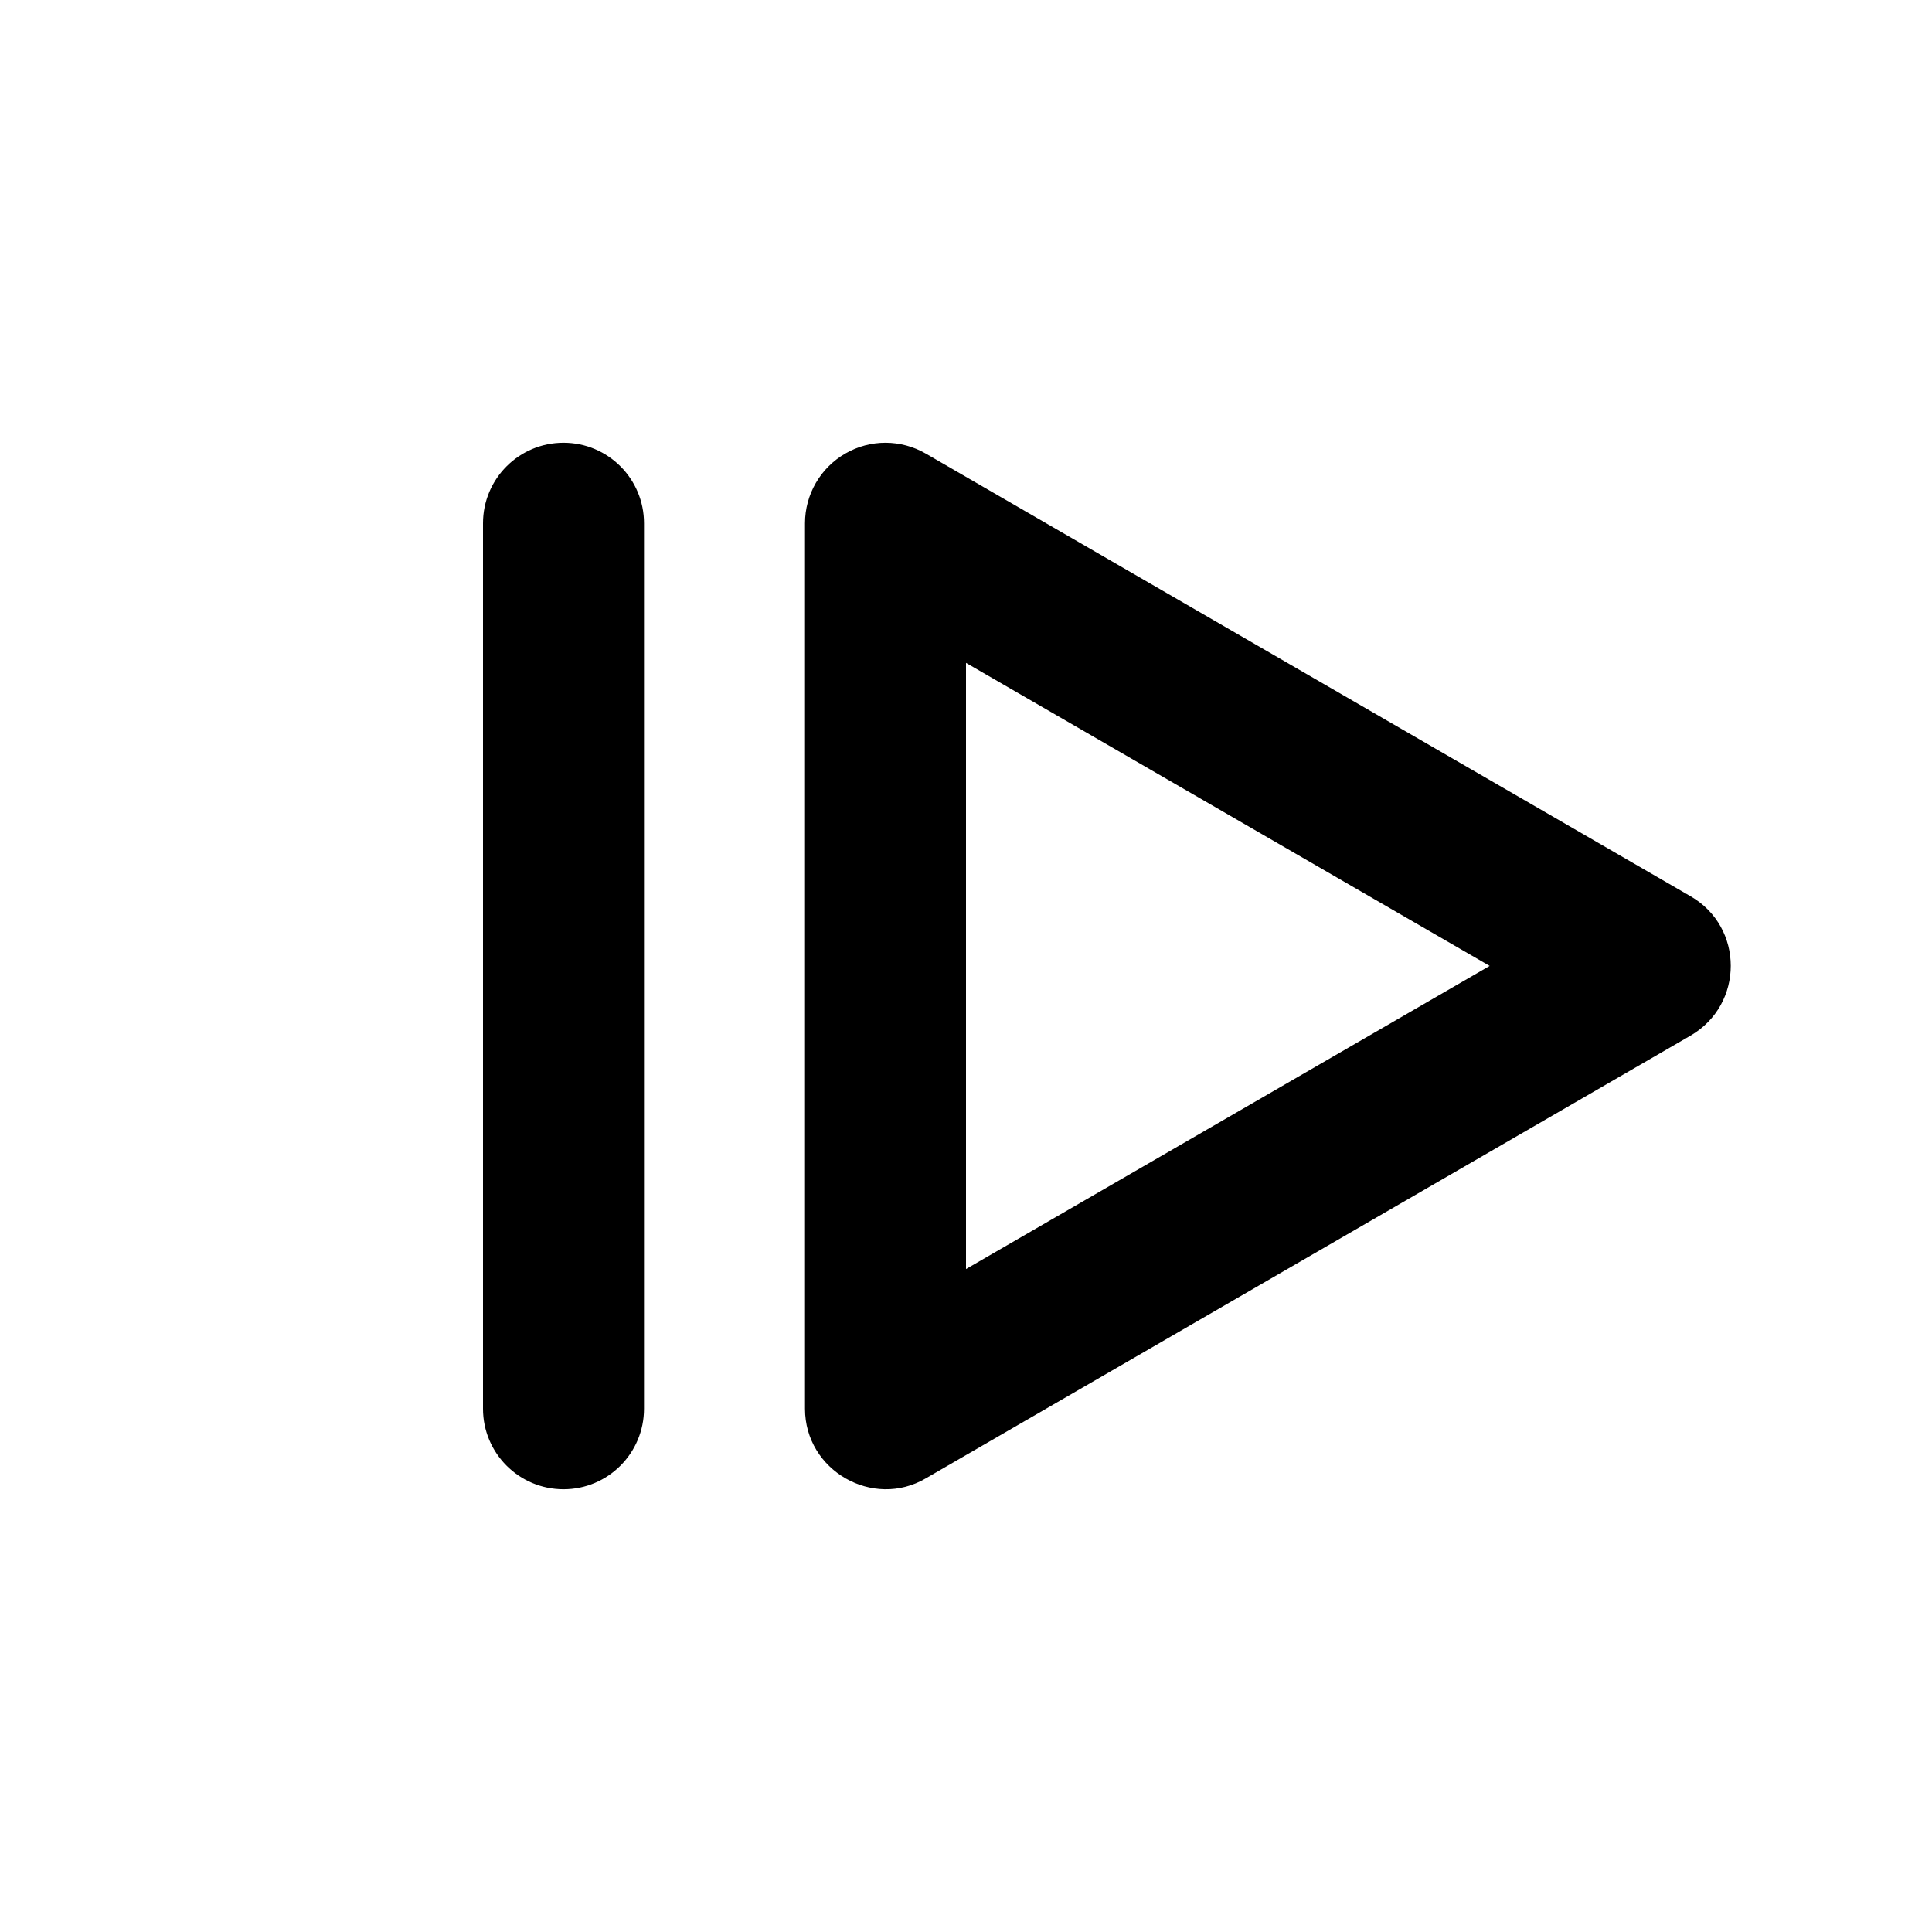
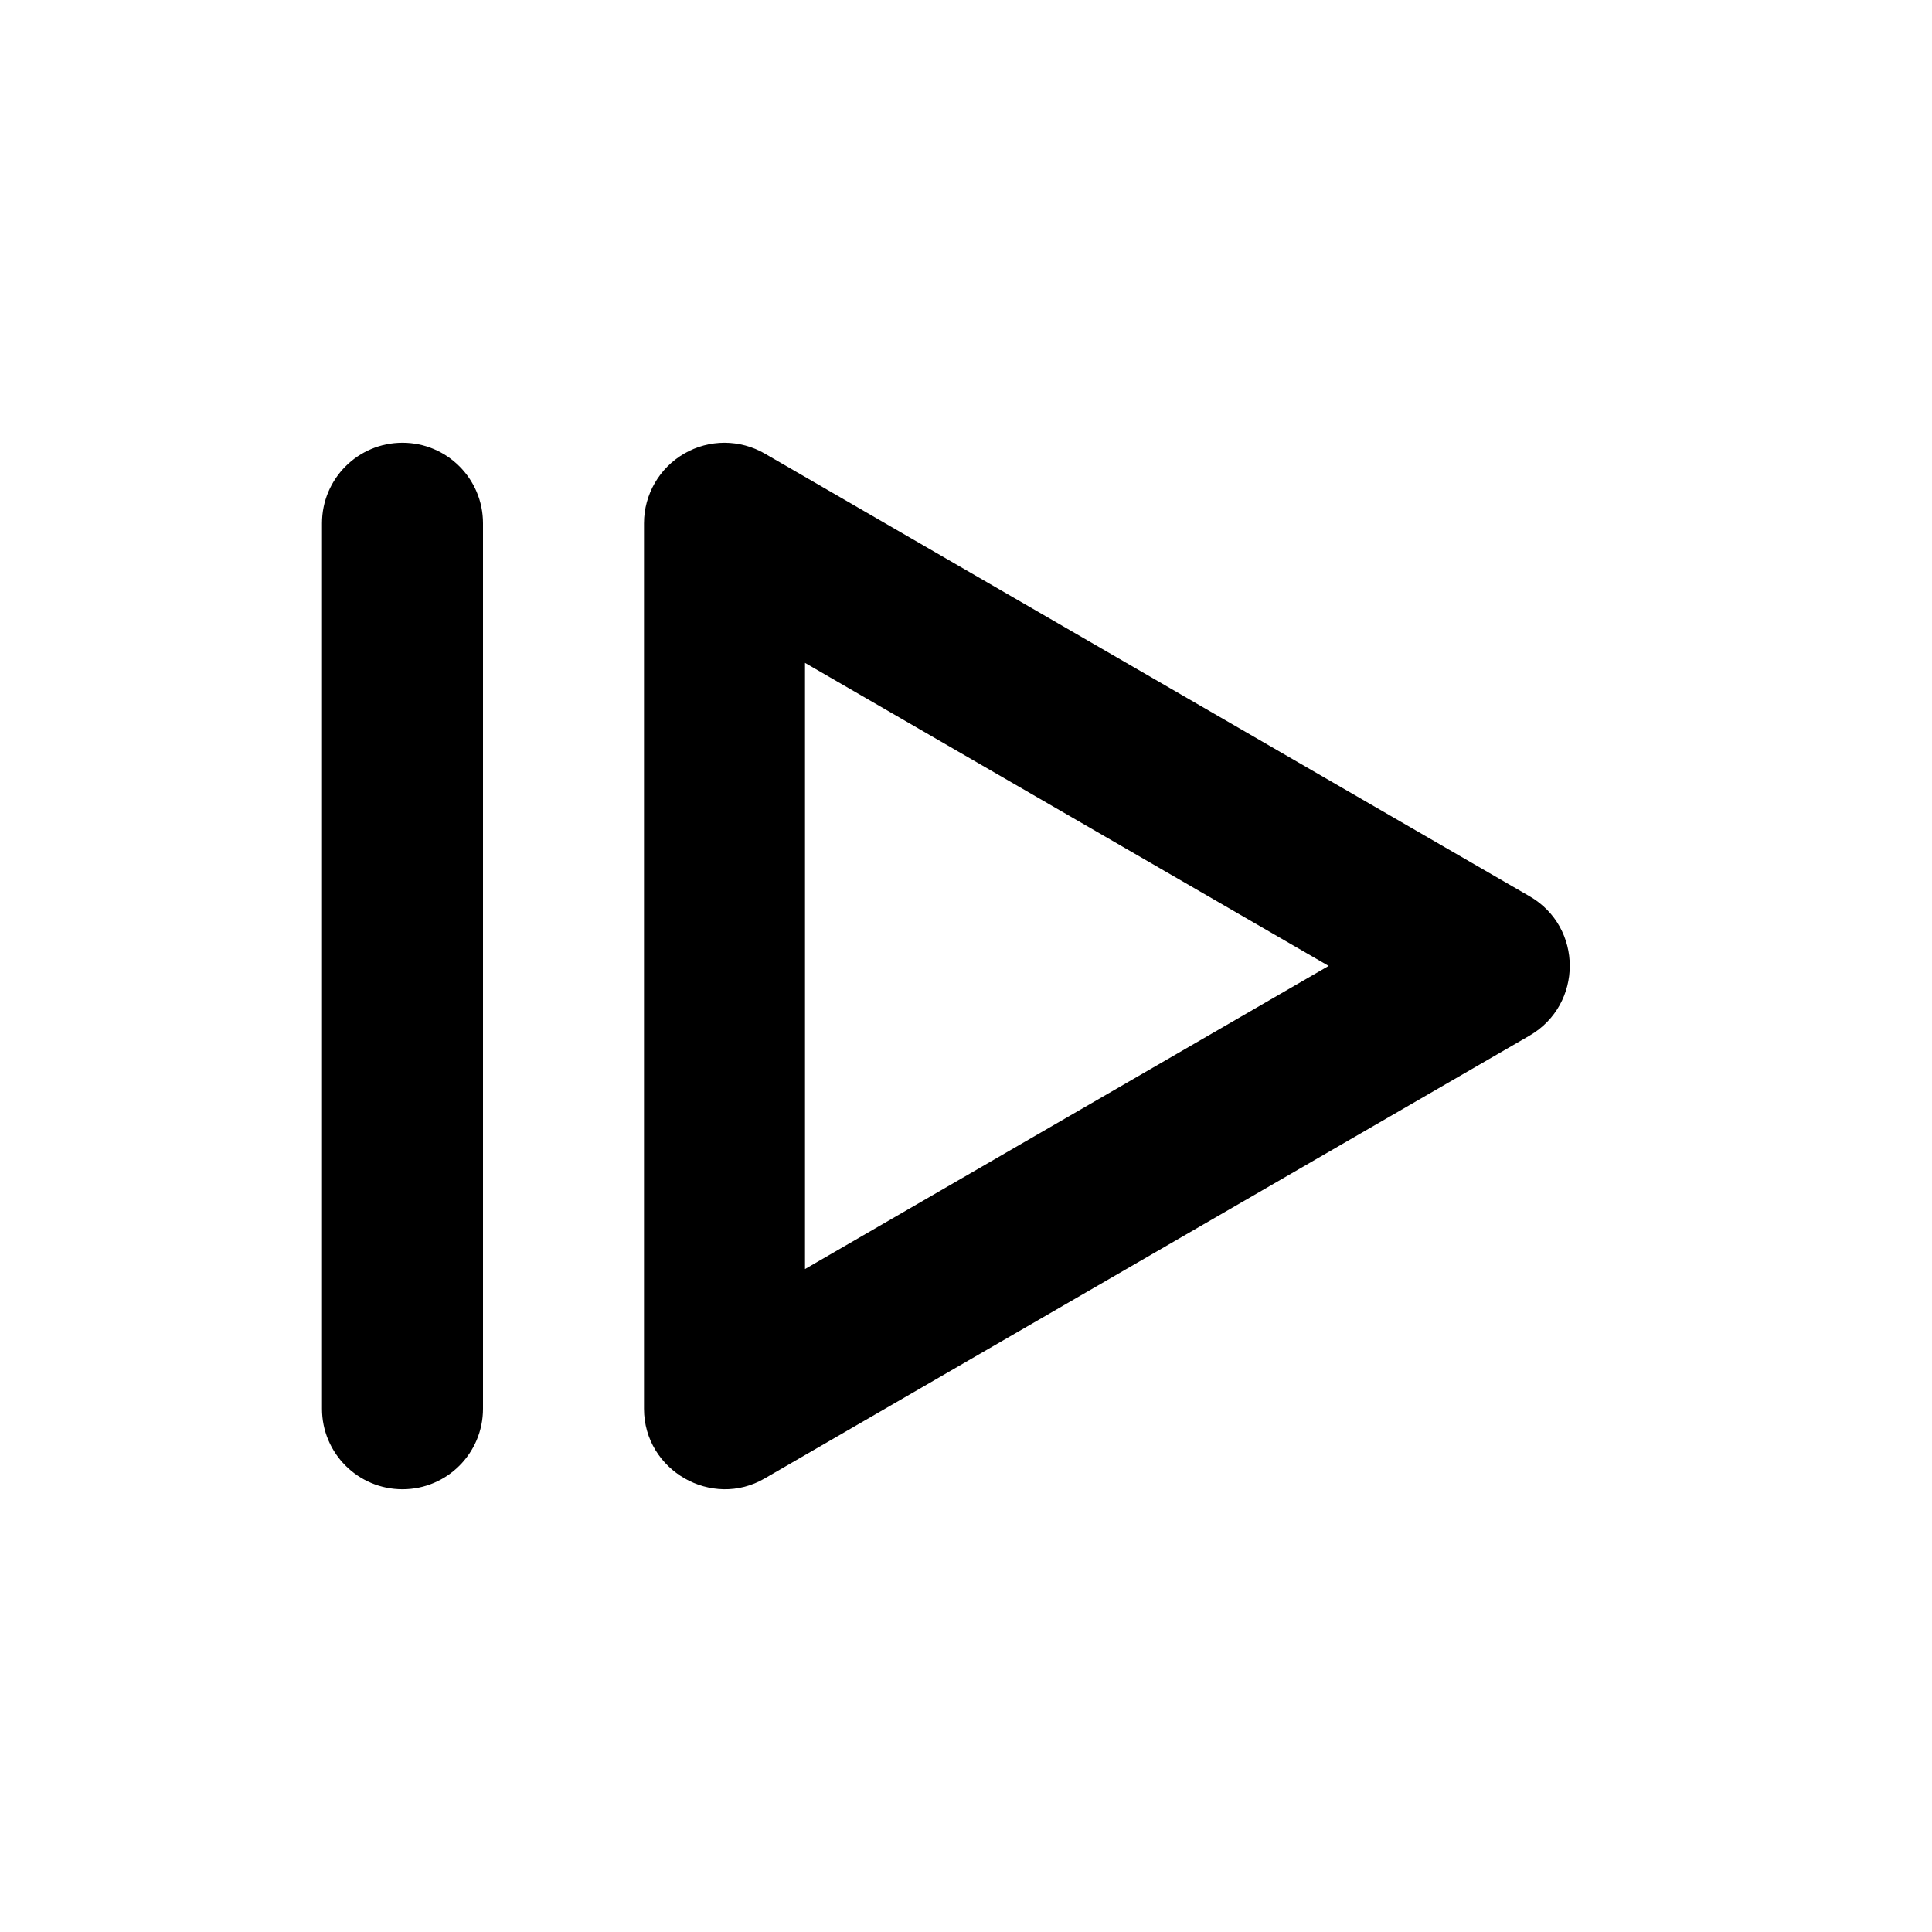
<svg xmlns="http://www.w3.org/2000/svg" width="48.0px" height="48.0px" viewBox="0 0 48.0 48.0" version="1.1" id="SVGRoot">
  <defs id="defs4288" />
  <g id="layer1">
-     <path id="path27" style="color:#000000;fill:#000000;fill-rule:evenodd;stroke-linecap:round;-inkscape-stroke:none" d="m 14,11 c -1.105,0 -2,0.895 -2,2 v 22 c 0,1.105 0.895,2 2,2 1.105,0 2,-0.895 2,-2 V 13 c 0,-1.105 -0.895,-2 -2,-2 z m 8.002,0 c -0.345,-3.45e-4 -0.69,0.089 -1,0.268 C 20.383,11.624 20,12.285 20,13 v 22 c 0.001,1.54 1.691,2.498 3.002,1.729 l 19,-11 c 1.331,-0.774 1.331,-2.694 0,-3.461 l -19,-10.998 c -0.309,-0.179 -0.655,-0.269 -1,-0.27 z M 24,16.469 37.01,23.998 24,31.529 Z" />
+     <path id="path27" style="color:#000000;fill:#000000;fill-rule:evenodd;stroke-linecap:round;-inkscape-stroke:none" d="m 10,11 c -1.105,0 -2,0.895 -2,2 v 22 c 0,1.105 0.895,2 2,2 1.105,0 2,-0.895 2,-2 V 13 c 0,-1.105 -0.895,-2 -2,-2 z m 8.002,0 c -0.345,-3.45e-4 -0.69,0.089 -1,0.268 C 16.383,11.624 16,12.285 16,13 v 22 c 0.001,1.54 1.691,2.498 3.002,1.729 l 19,-11 c 1.331,-0.774 1.331,-2.694 0,-3.461 l -19,-10.998 c -0.309,-0.179 -0.655,-0.269 -1,-0.27 z M 20,16.469 33.01,23.998 20,31.529 Z" />
  </g>
</svg>
